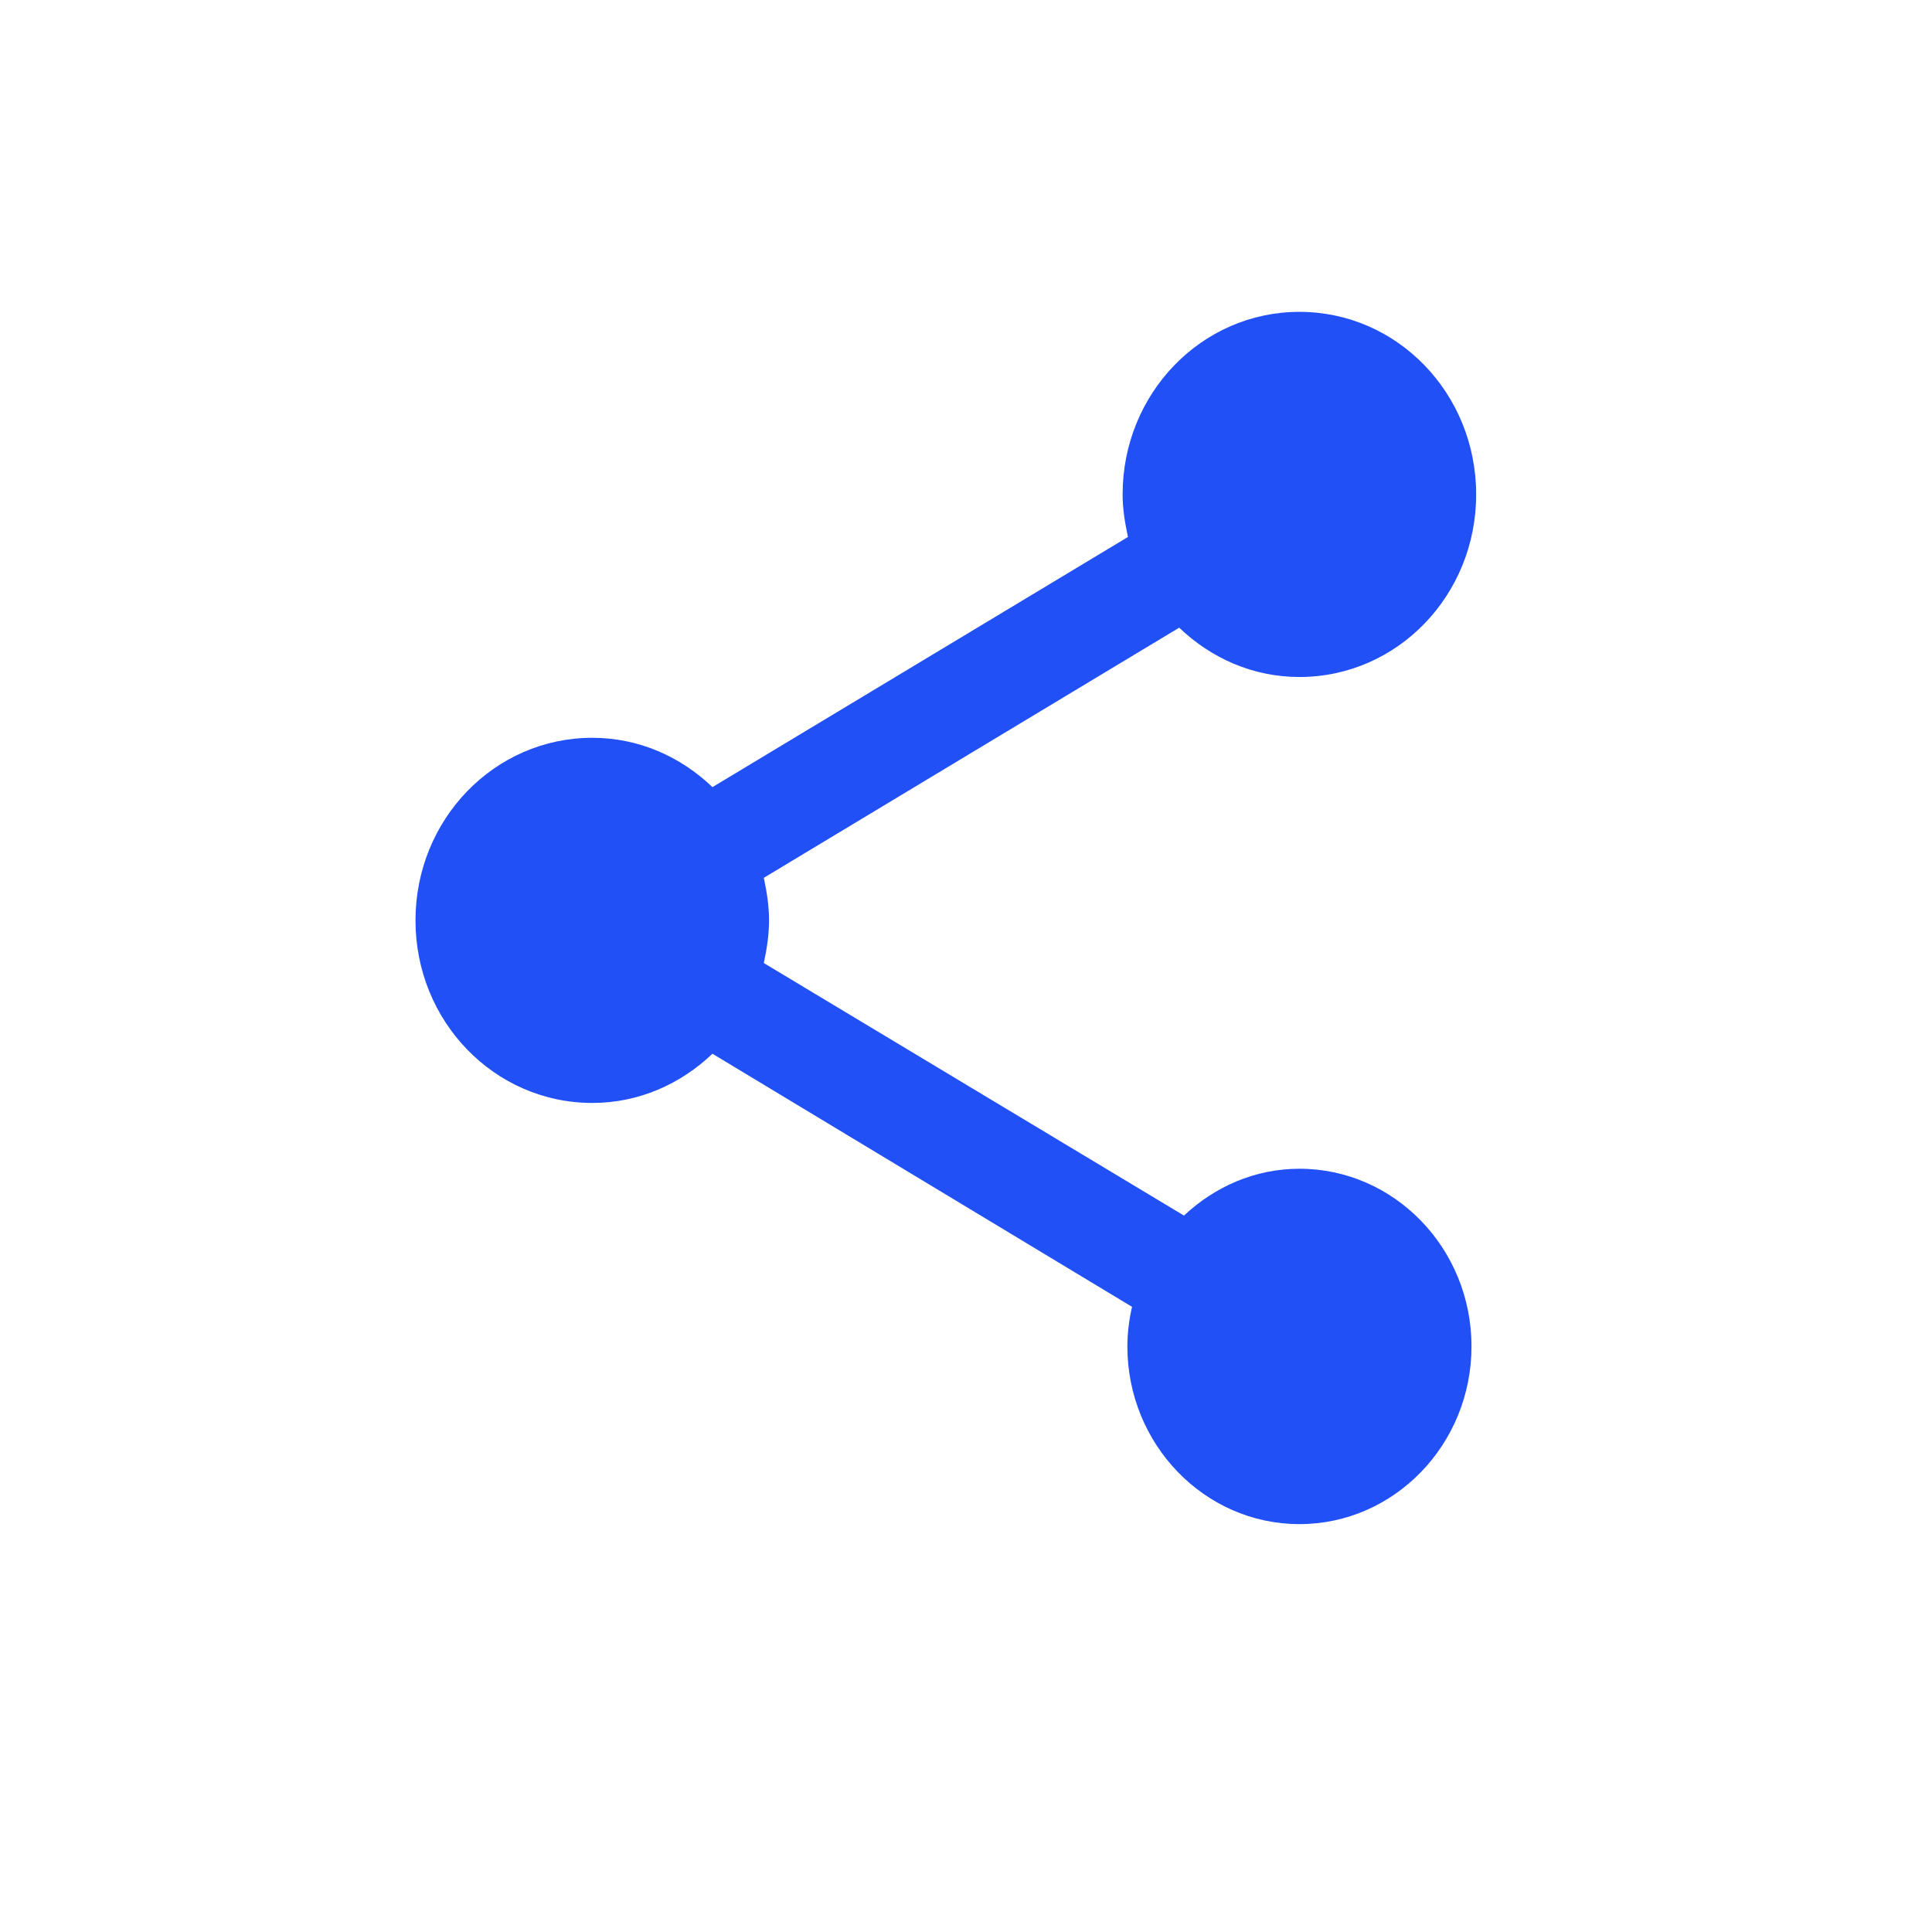
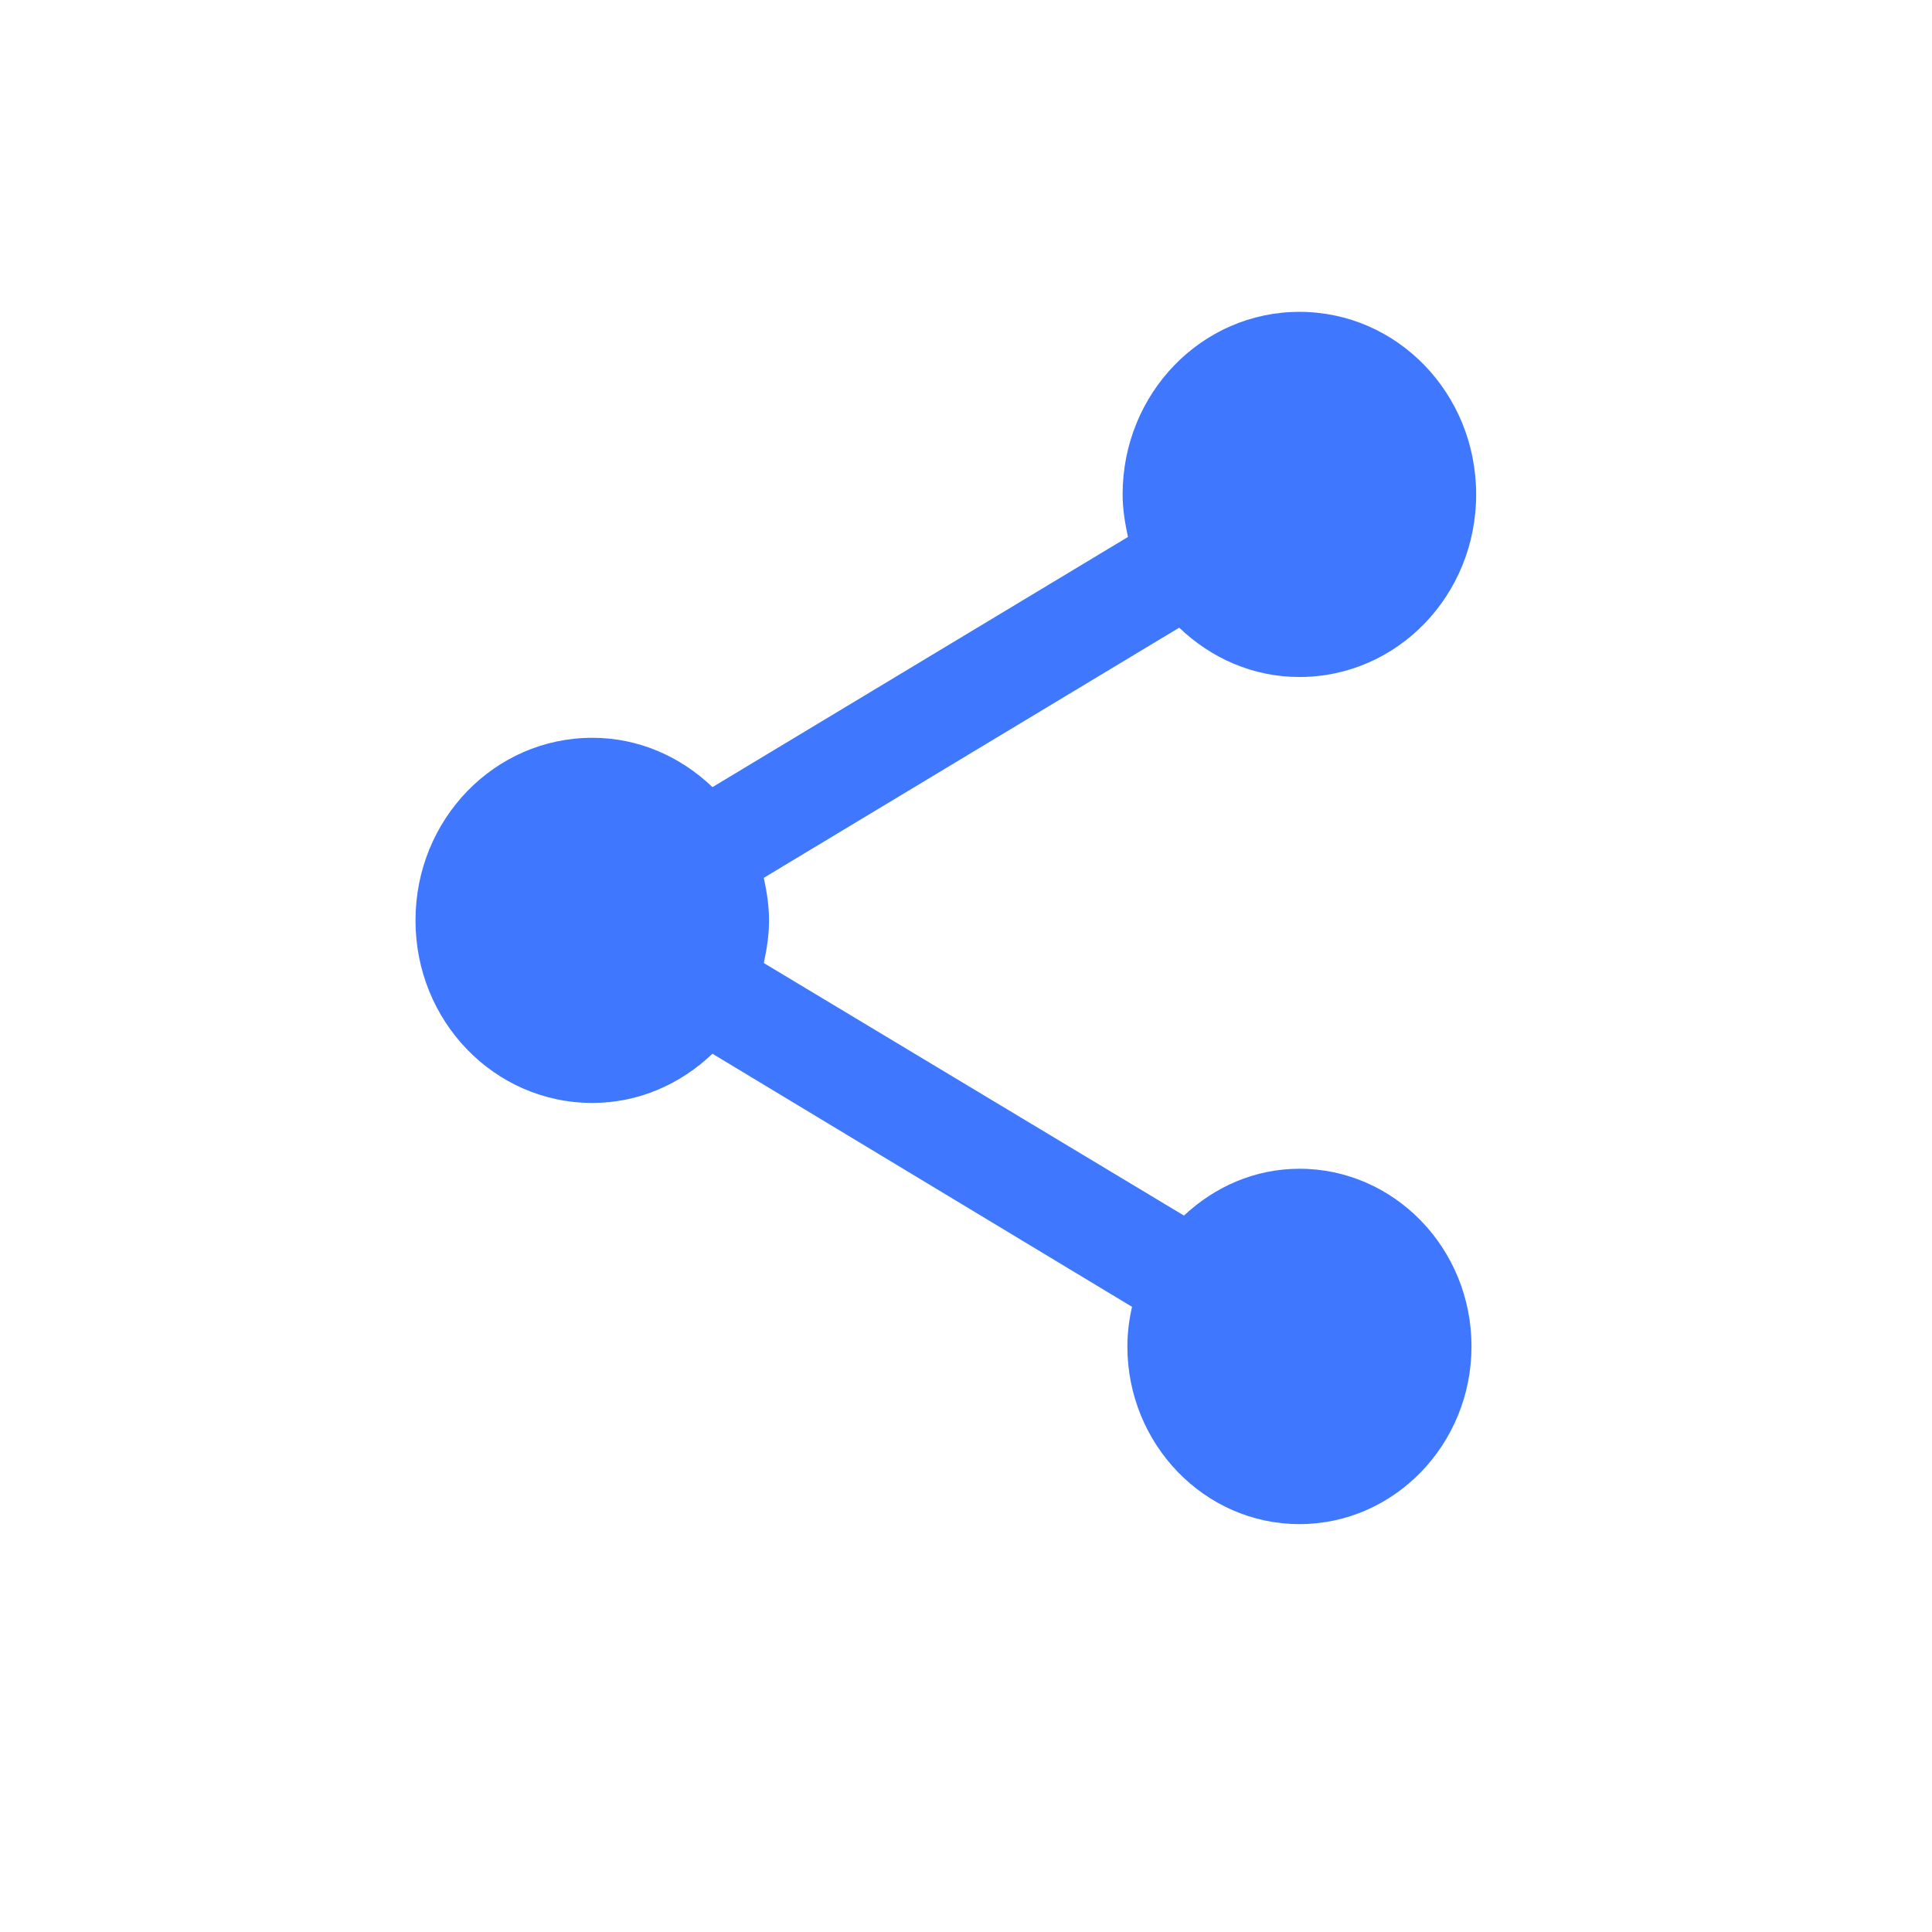
<svg xmlns="http://www.w3.org/2000/svg" width="17" height="17" viewBox="0 0 17 17" fill="none">
-   <path d="M11.434 10.284C11.04 10.284 10.687 10.444 10.418 10.696L6.721 8.474C6.747 8.351 6.767 8.227 6.767 8.099C6.767 7.97 6.747 7.847 6.721 7.724L10.376 5.523C10.656 5.791 11.024 5.957 11.434 5.957C12.295 5.957 12.989 5.239 12.989 4.351C12.989 3.462 12.295 2.744 11.434 2.744C10.573 2.744 9.878 3.462 9.878 4.351C9.878 4.479 9.899 4.602 9.925 4.725L6.269 6.926C5.989 6.658 5.621 6.492 5.212 6.492C4.351 6.492 3.656 7.21 3.656 8.099C3.656 8.988 4.351 9.705 5.212 9.705C5.621 9.705 5.989 9.539 6.269 9.272L9.961 11.499C9.935 11.612 9.92 11.729 9.92 11.847C9.92 12.709 10.599 13.411 11.434 13.411C12.269 13.411 12.948 12.709 12.948 11.847C12.948 10.985 12.269 10.284 11.434 10.284Z" fill="#2250F7" />
+   <path d="M11.434 10.284C11.04 10.284 10.687 10.444 10.418 10.696L6.721 8.474C6.747 8.351 6.767 8.227 6.767 8.099C6.767 7.97 6.747 7.847 6.721 7.724L10.376 5.523C10.656 5.791 11.024 5.957 11.434 5.957C12.295 5.957 12.989 5.239 12.989 4.351C12.989 3.462 12.295 2.744 11.434 2.744C10.573 2.744 9.878 3.462 9.878 4.351C9.878 4.479 9.899 4.602 9.925 4.725L6.269 6.926C5.989 6.658 5.621 6.492 5.212 6.492C4.351 6.492 3.656 7.21 3.656 8.099C3.656 8.988 4.351 9.705 5.212 9.705C5.621 9.705 5.989 9.539 6.269 9.272L9.961 11.499C9.935 11.612 9.92 11.729 9.92 11.847C9.92 12.709 10.599 13.411 11.434 13.411C12.269 13.411 12.948 12.709 12.948 11.847C12.948 10.985 12.269 10.284 11.434 10.284Z" fill="#3F78FF" />
</svg>
